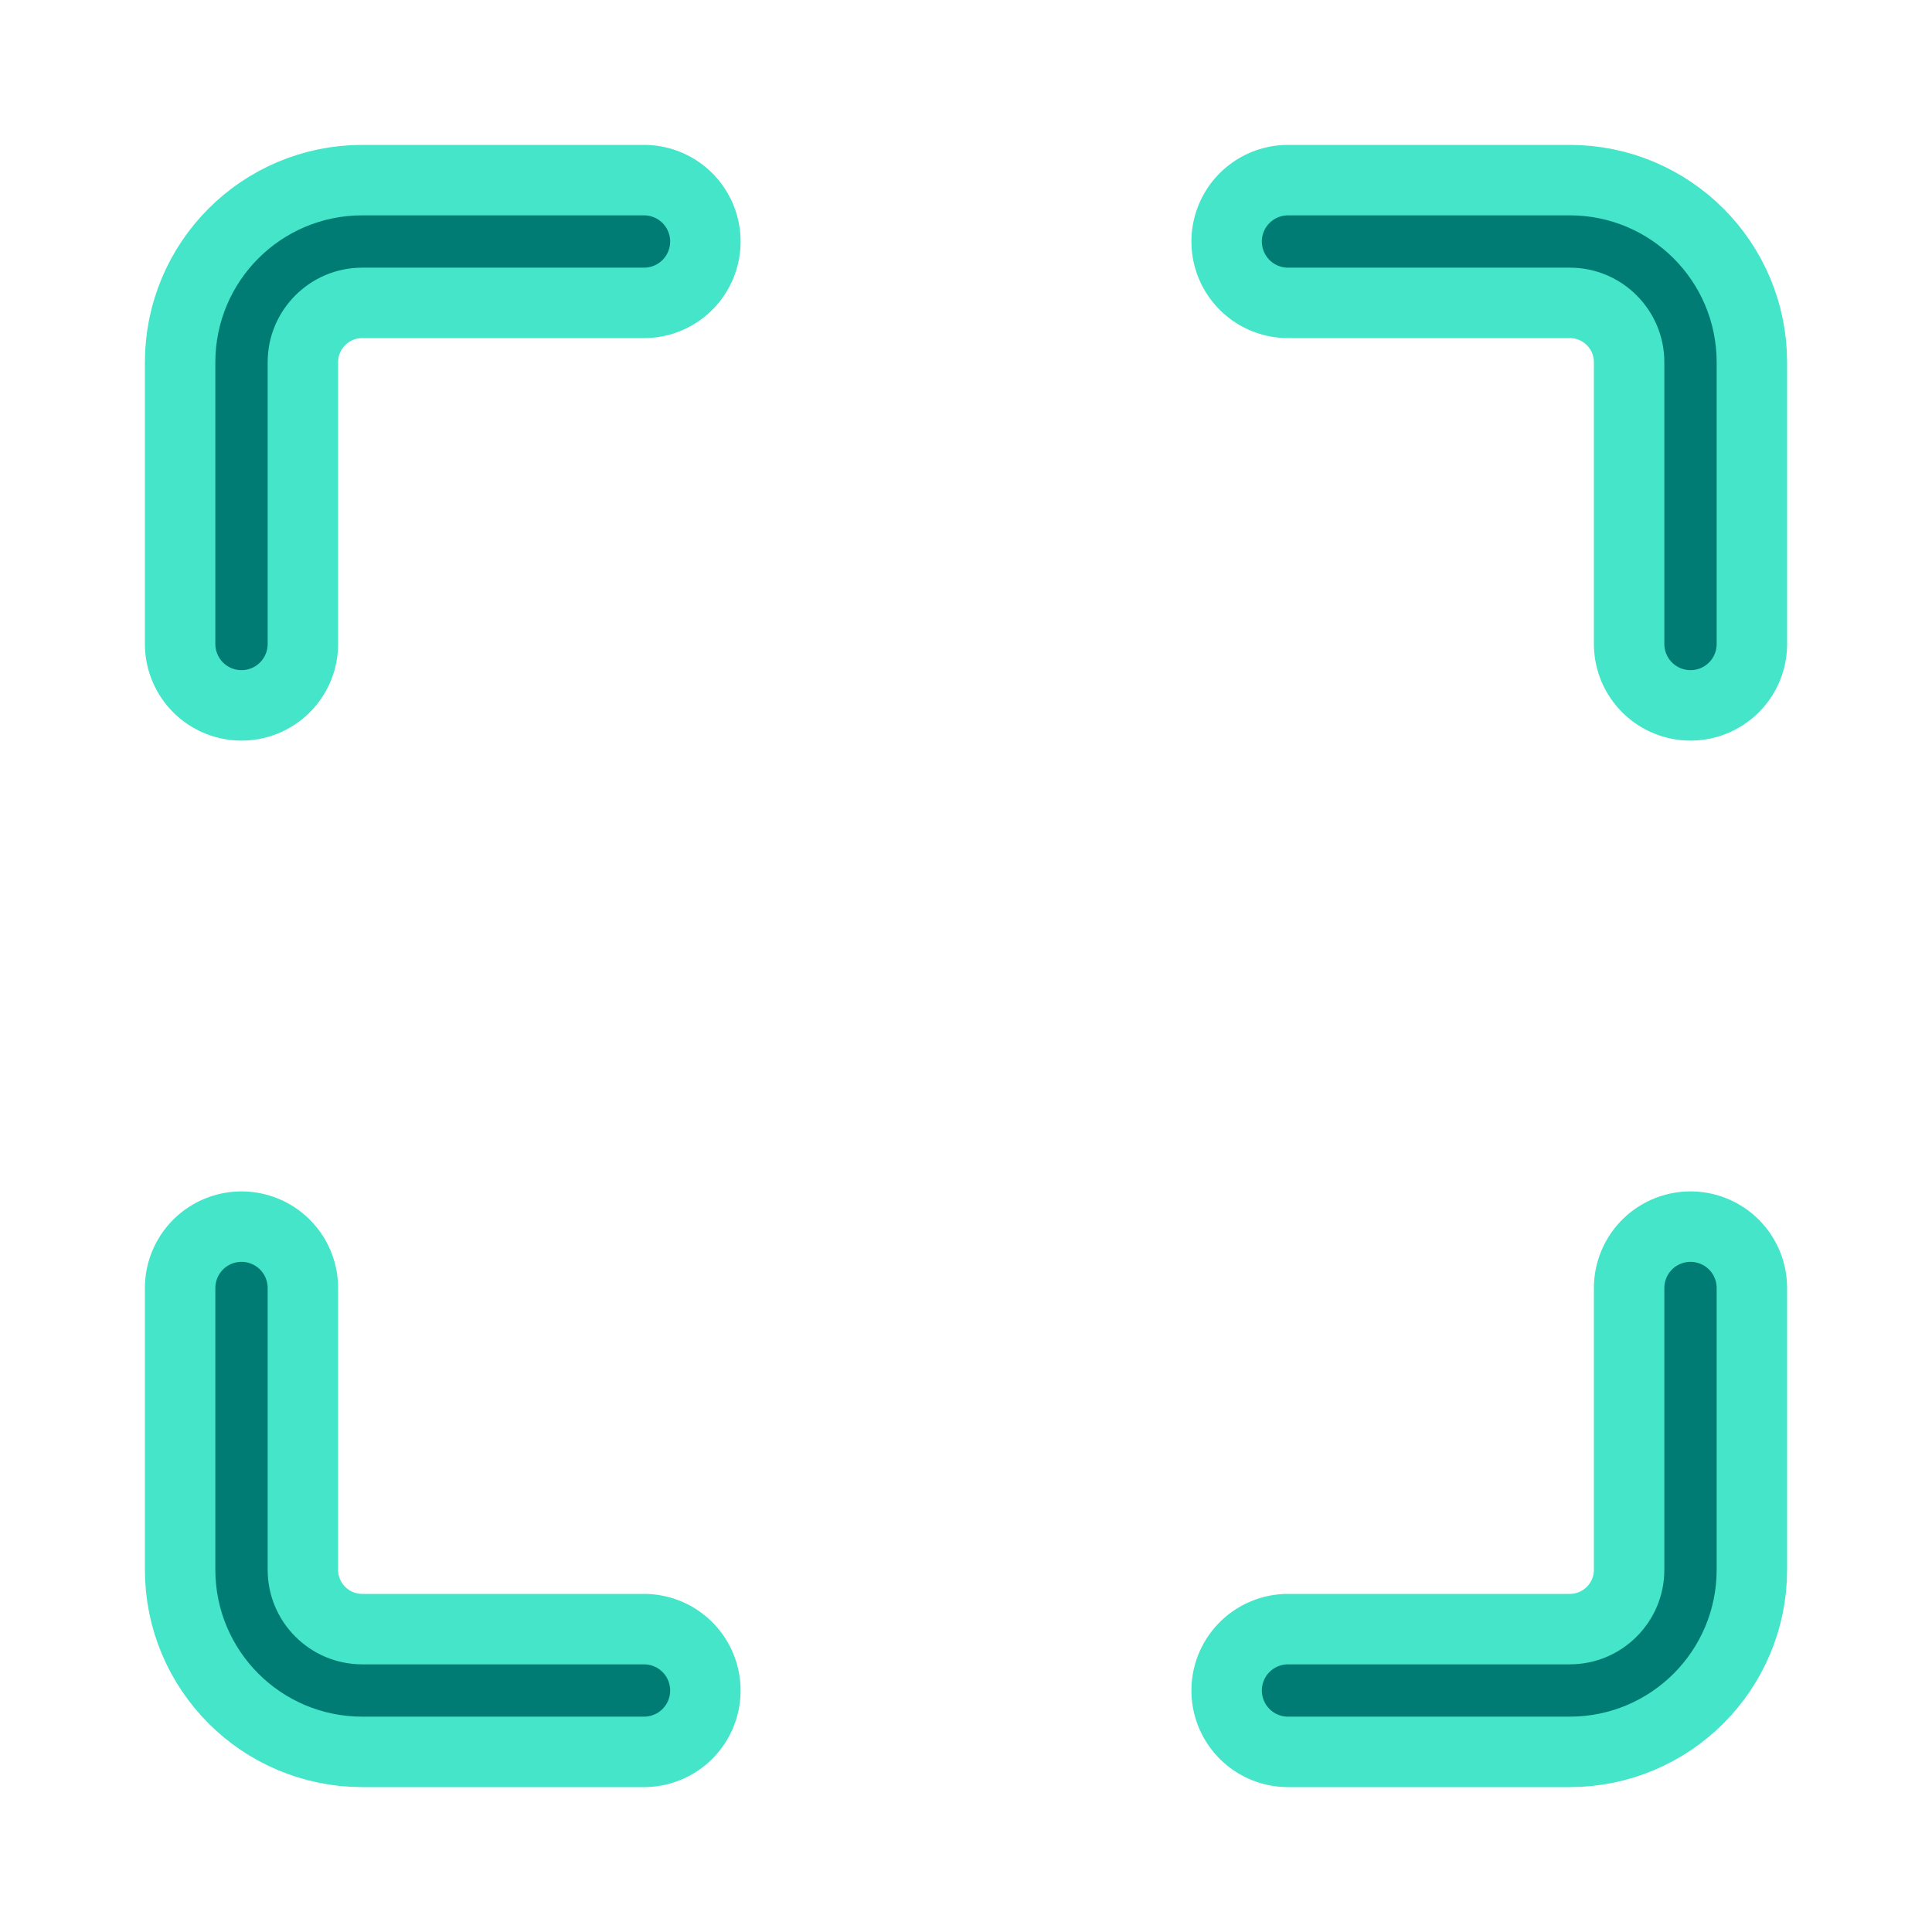
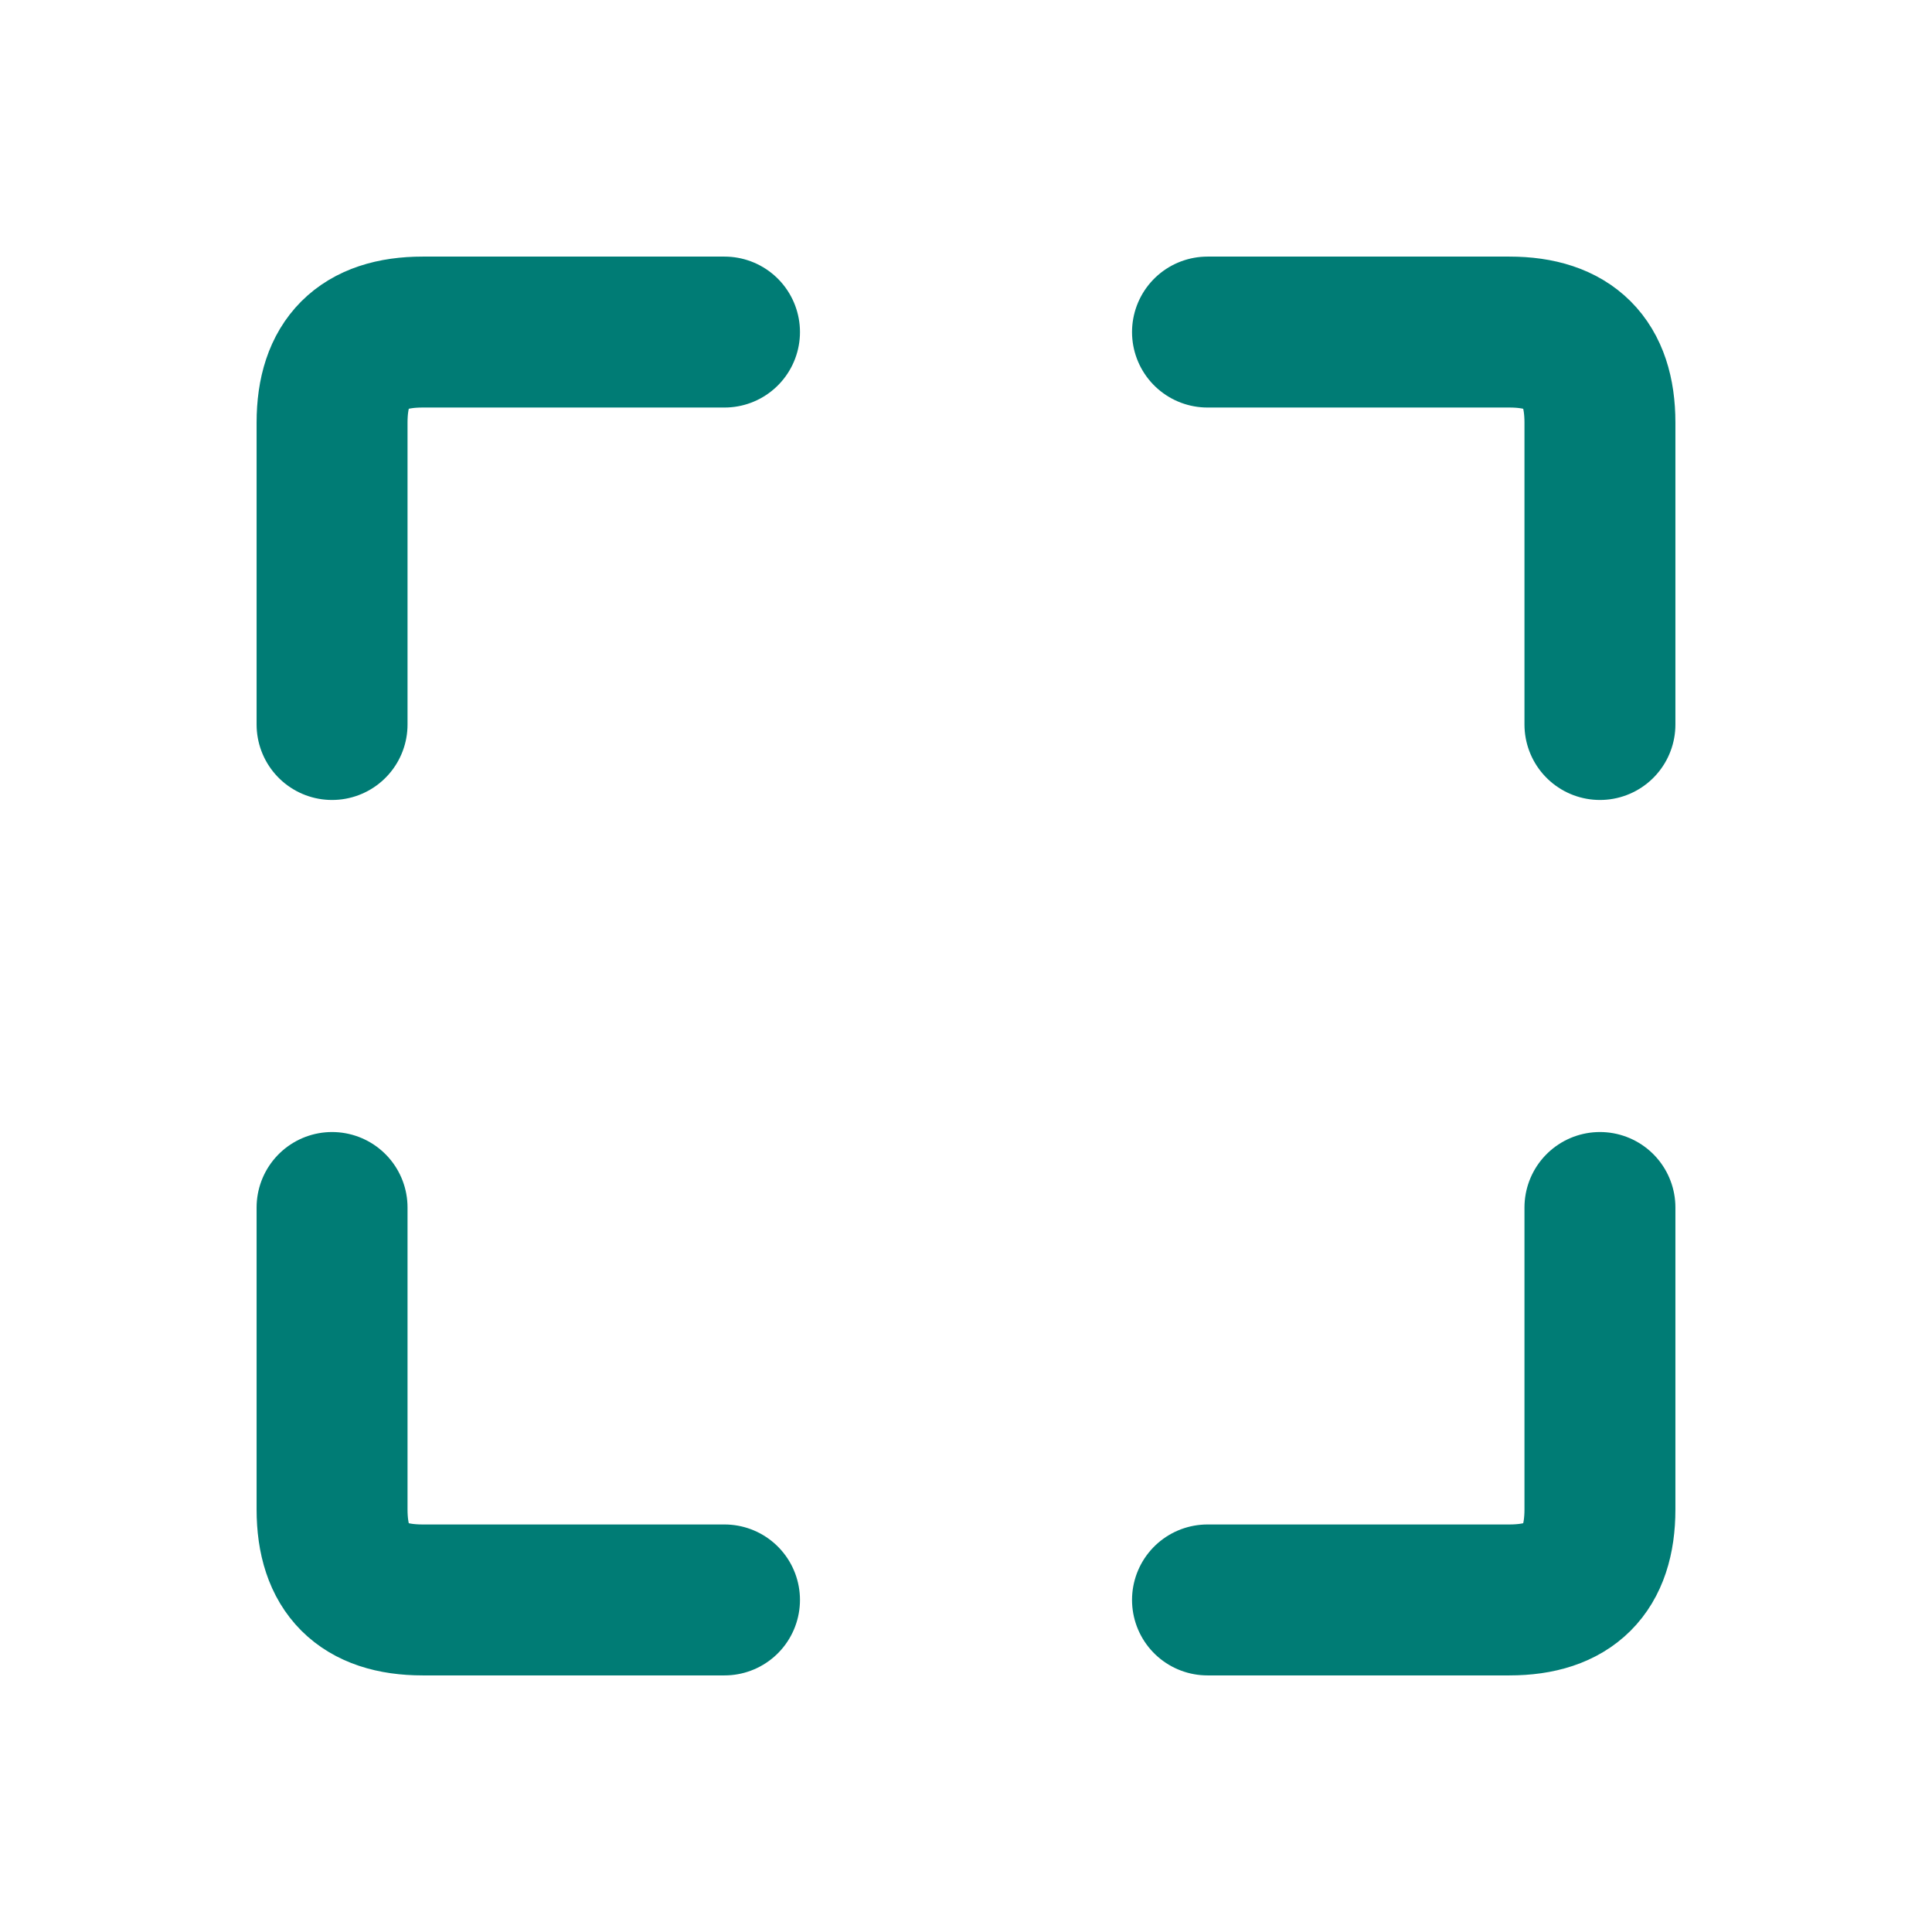
- <svg xmlns="http://www.w3.org/2000/svg" viewBox="0 0 24 24" role="img" aria-label="Fullscreen">
-   <path d="M3 8V4.5A1.5 1.5 0 0 1 4.5 3H8M16 3h3.5A1.5 1.5 0 0 1 21 4.5V8M21 16v3.5a1.5 1.5 0 0 1-1.5 1.5H16M8 21H4.5A1.5 1.5 0 0 1 3 19.5V16" fill="none" stroke="#45E5C9" stroke-width="2.4" stroke-linecap="round" />
-   <path d="M3 8V4.5A1.5 1.5 0 0 1 4.5 3H8M16 3h3.5A1.5 1.5 0 0 1 21 4.5V8M21 16v3.5a1.5 1.5 0 0 1-1.5 1.5H16M8 21H4.5A1.5 1.5 0 0 1 3 19.5V16" fill="none" stroke="#007C75" stroke-width=".65" stroke-linecap="round" />
+ <svg xmlns="http://www.w3.org/2000/svg" width="64" height="64" viewBox="0 0 64 64" role="img" aria-labelledby="title">
+   <path d="M11 24V14Q11 11 14 11H24M40 11H50Q53 11 53 14V24M53 40V50Q53 53 50 53H40M24 53H14Q11 53 11 50V40" fill="none" stroke="#007C75" stroke-width="5" stroke-linecap="round" stroke-linejoin="round" />
</svg>
